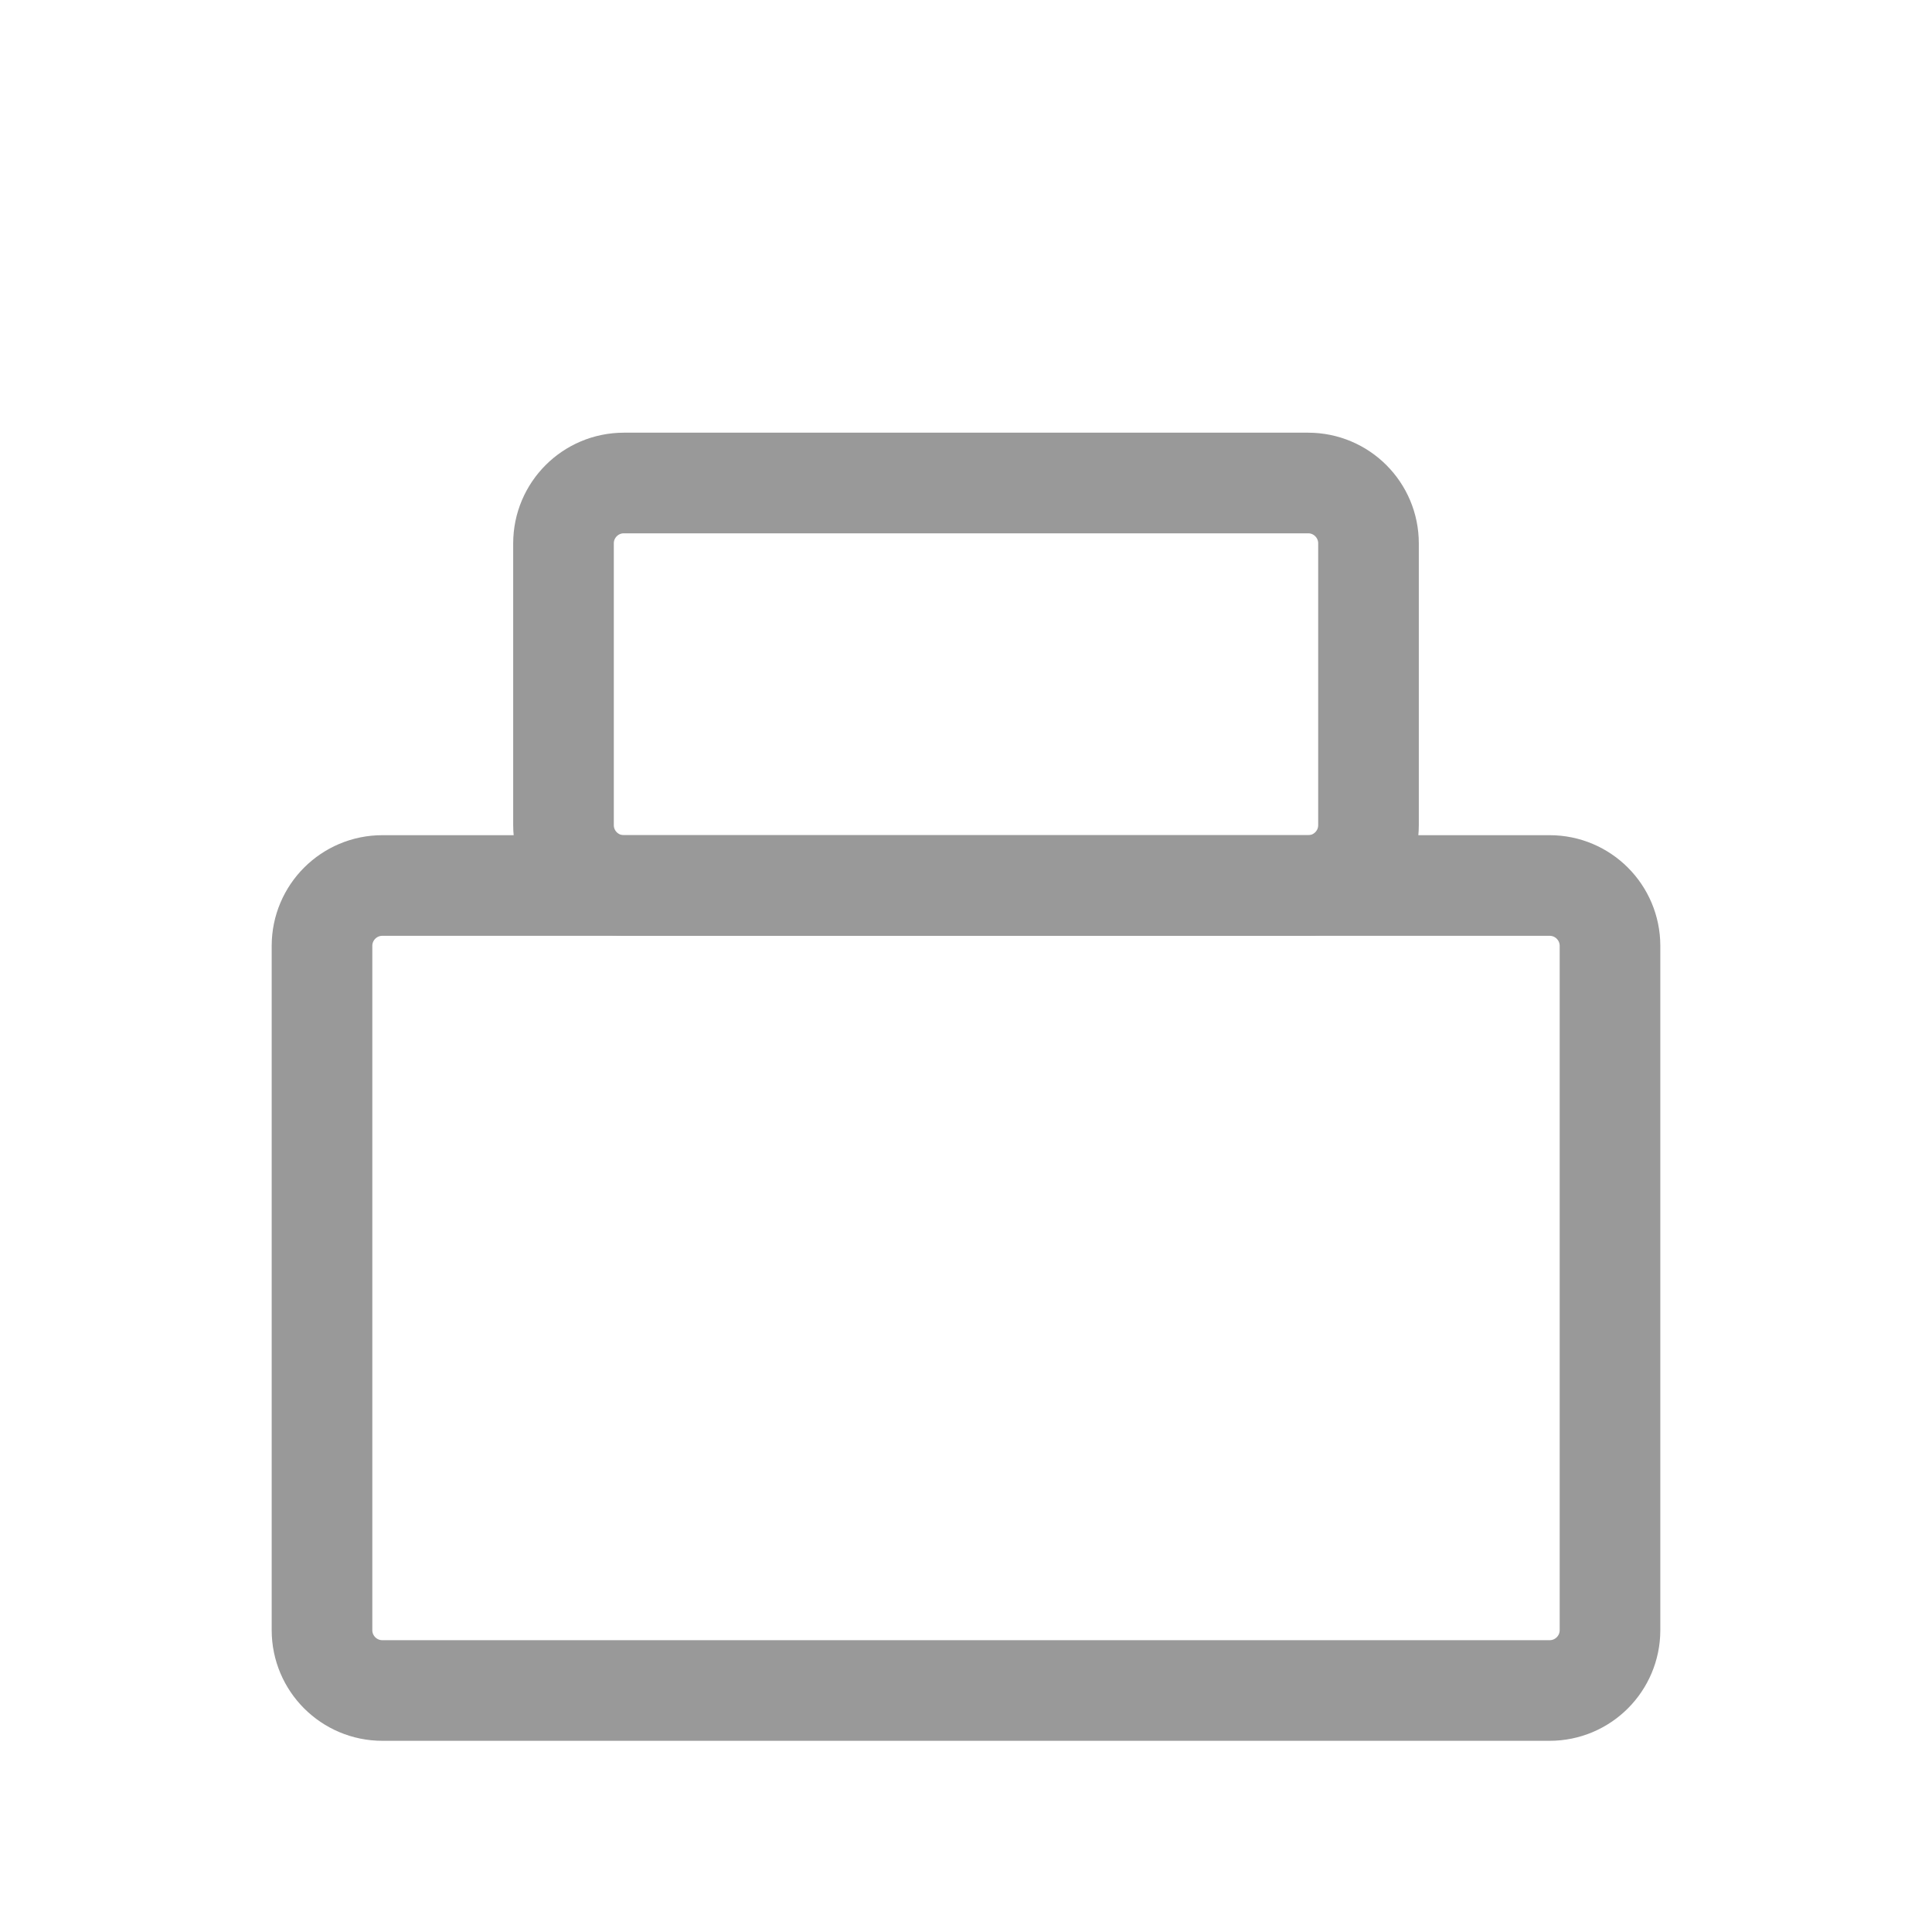
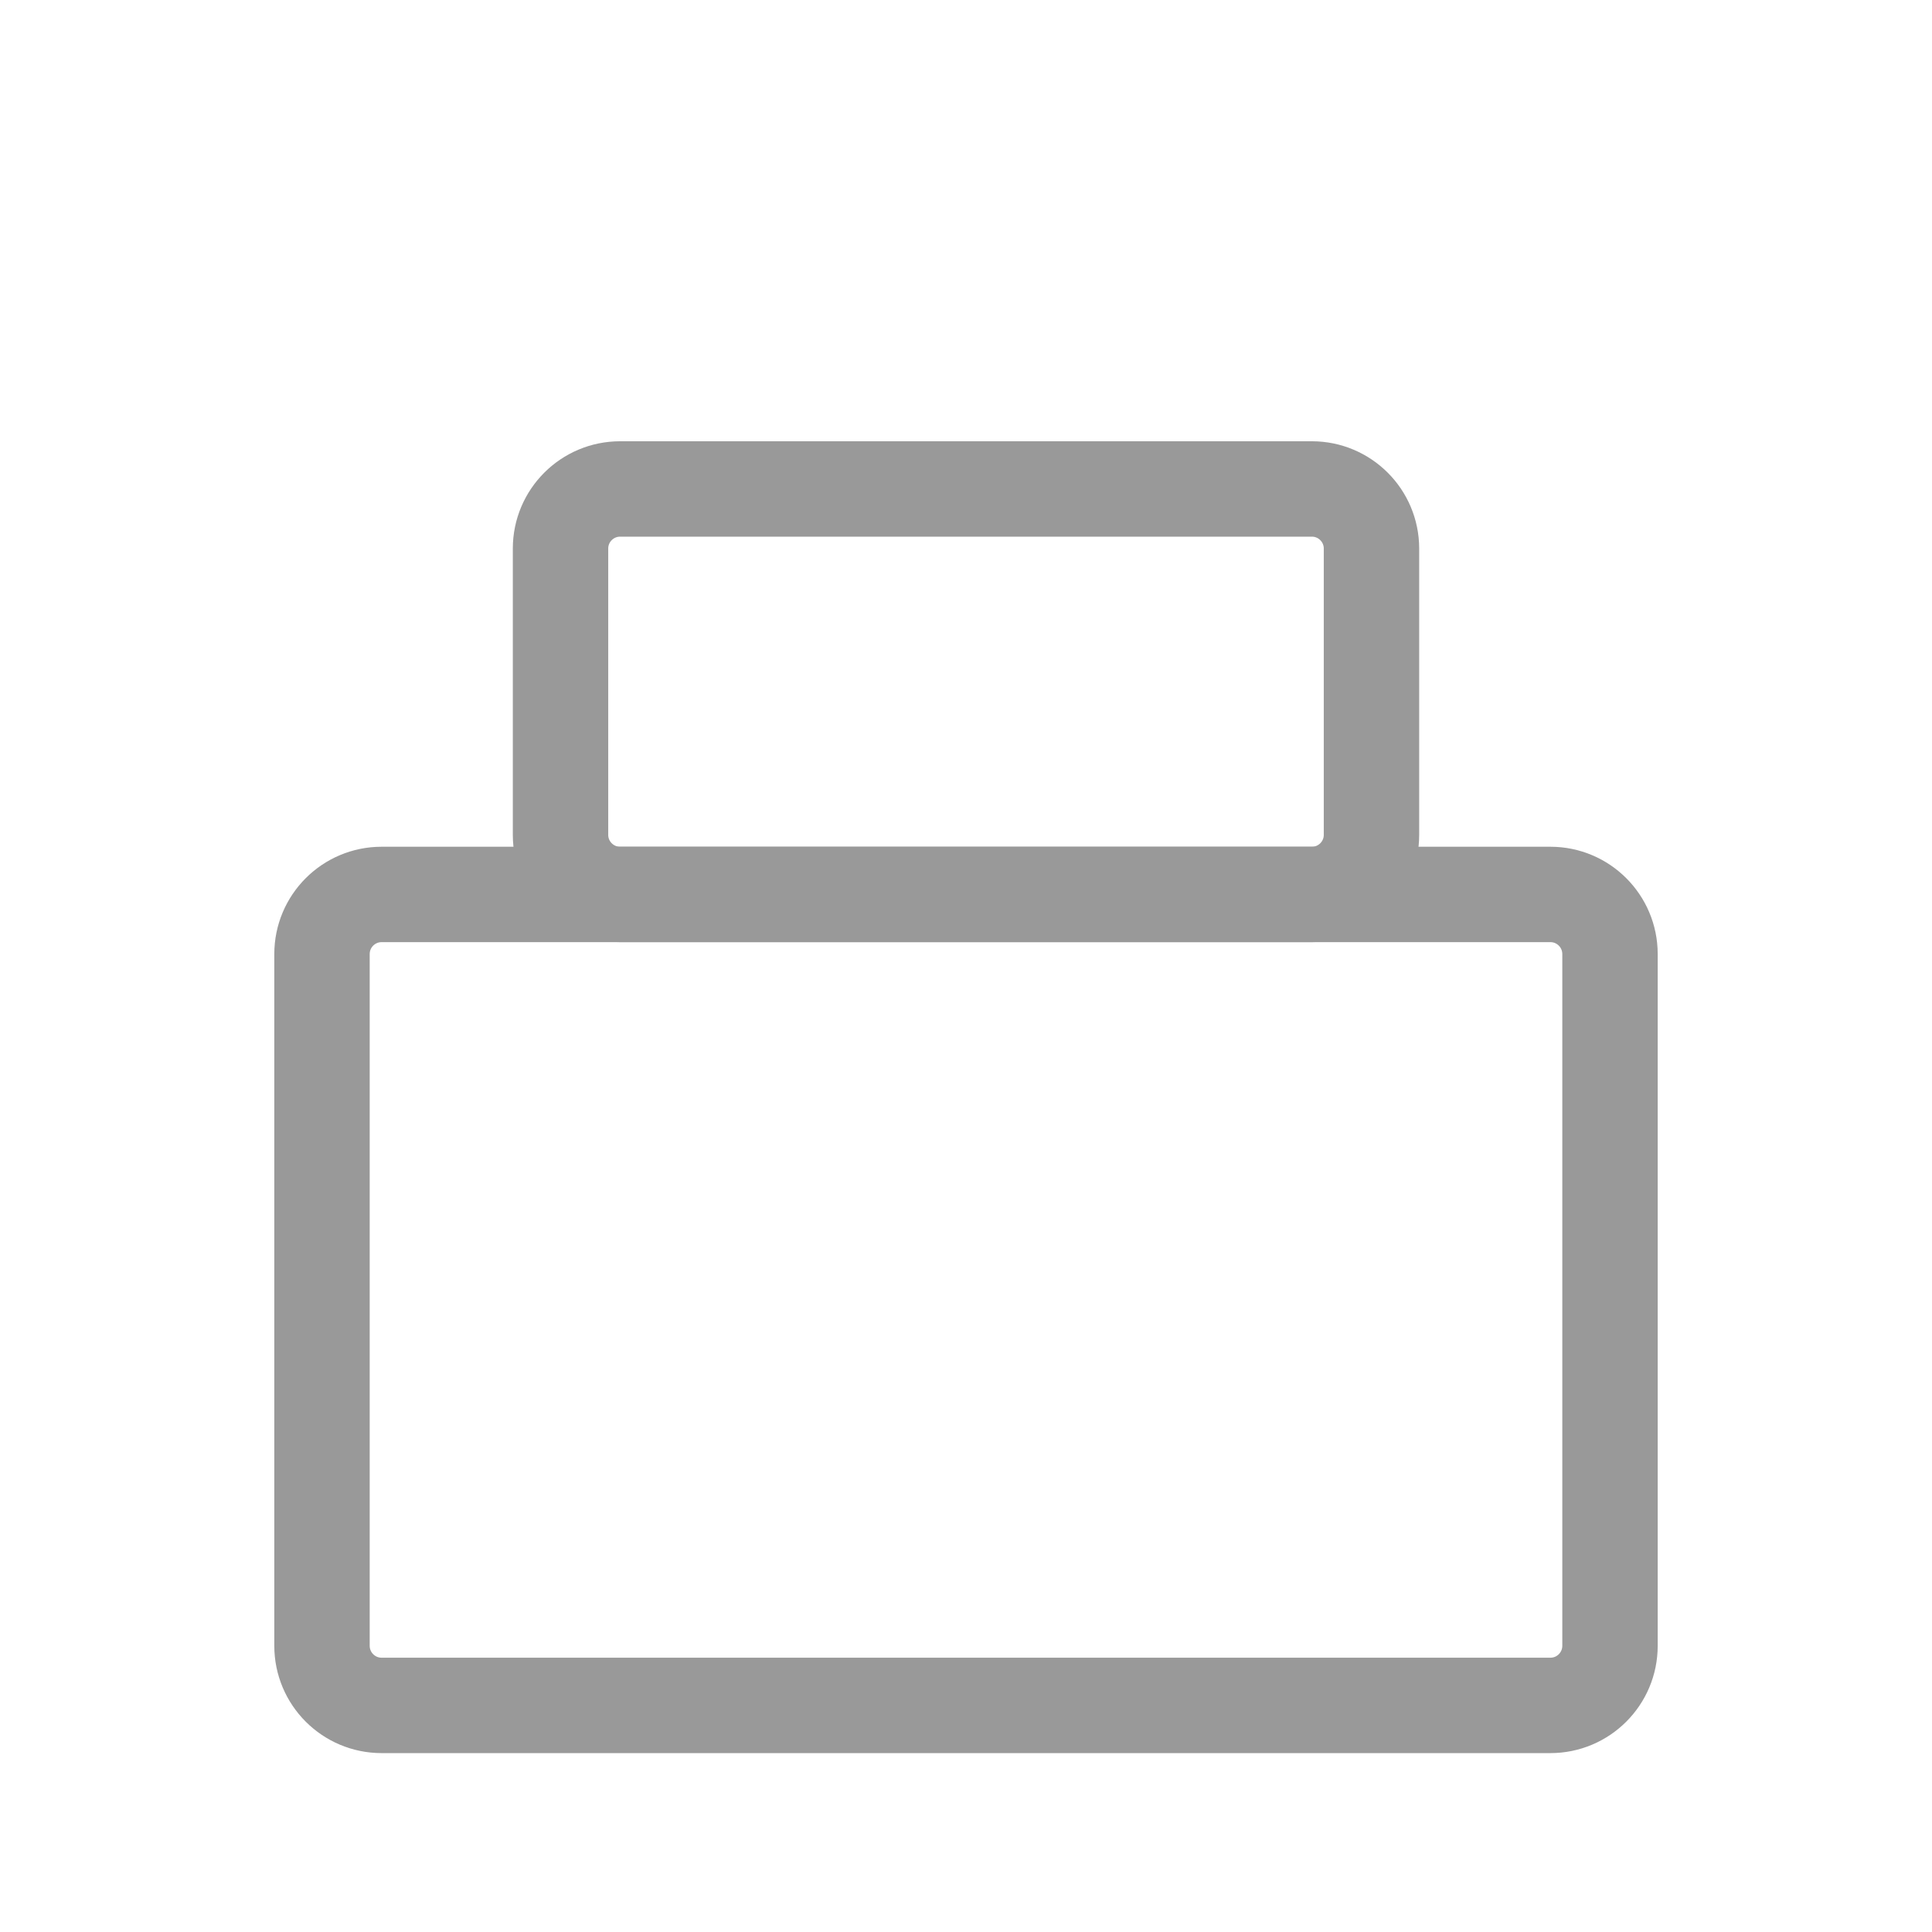
- <svg xmlns="http://www.w3.org/2000/svg" width="48" height="48" viewBox="0 0 48 48" fill="none">
-   <rect x="14" y="12" width="20" height="10" rx="1.5" stroke="#999999" stroke-width="2.5" />
-   <rect x="8" y="22" width="32" height="20" rx="1.5" stroke="#999999" stroke-width="2.5" />
+ <svg xmlns="http://www.w3.org/2000/svg" width="81" height="81" viewBox="0 0 81 81" fill="none">
+   <rect x="23.5" y="20.5" width="34" height="17" rx="2.5" stroke="#999999" stroke-width="4" />
+   <rect x="13.5" y="37.5" width="54" height="34" rx="2.5" stroke="#999999" stroke-width="4" />
</svg>
